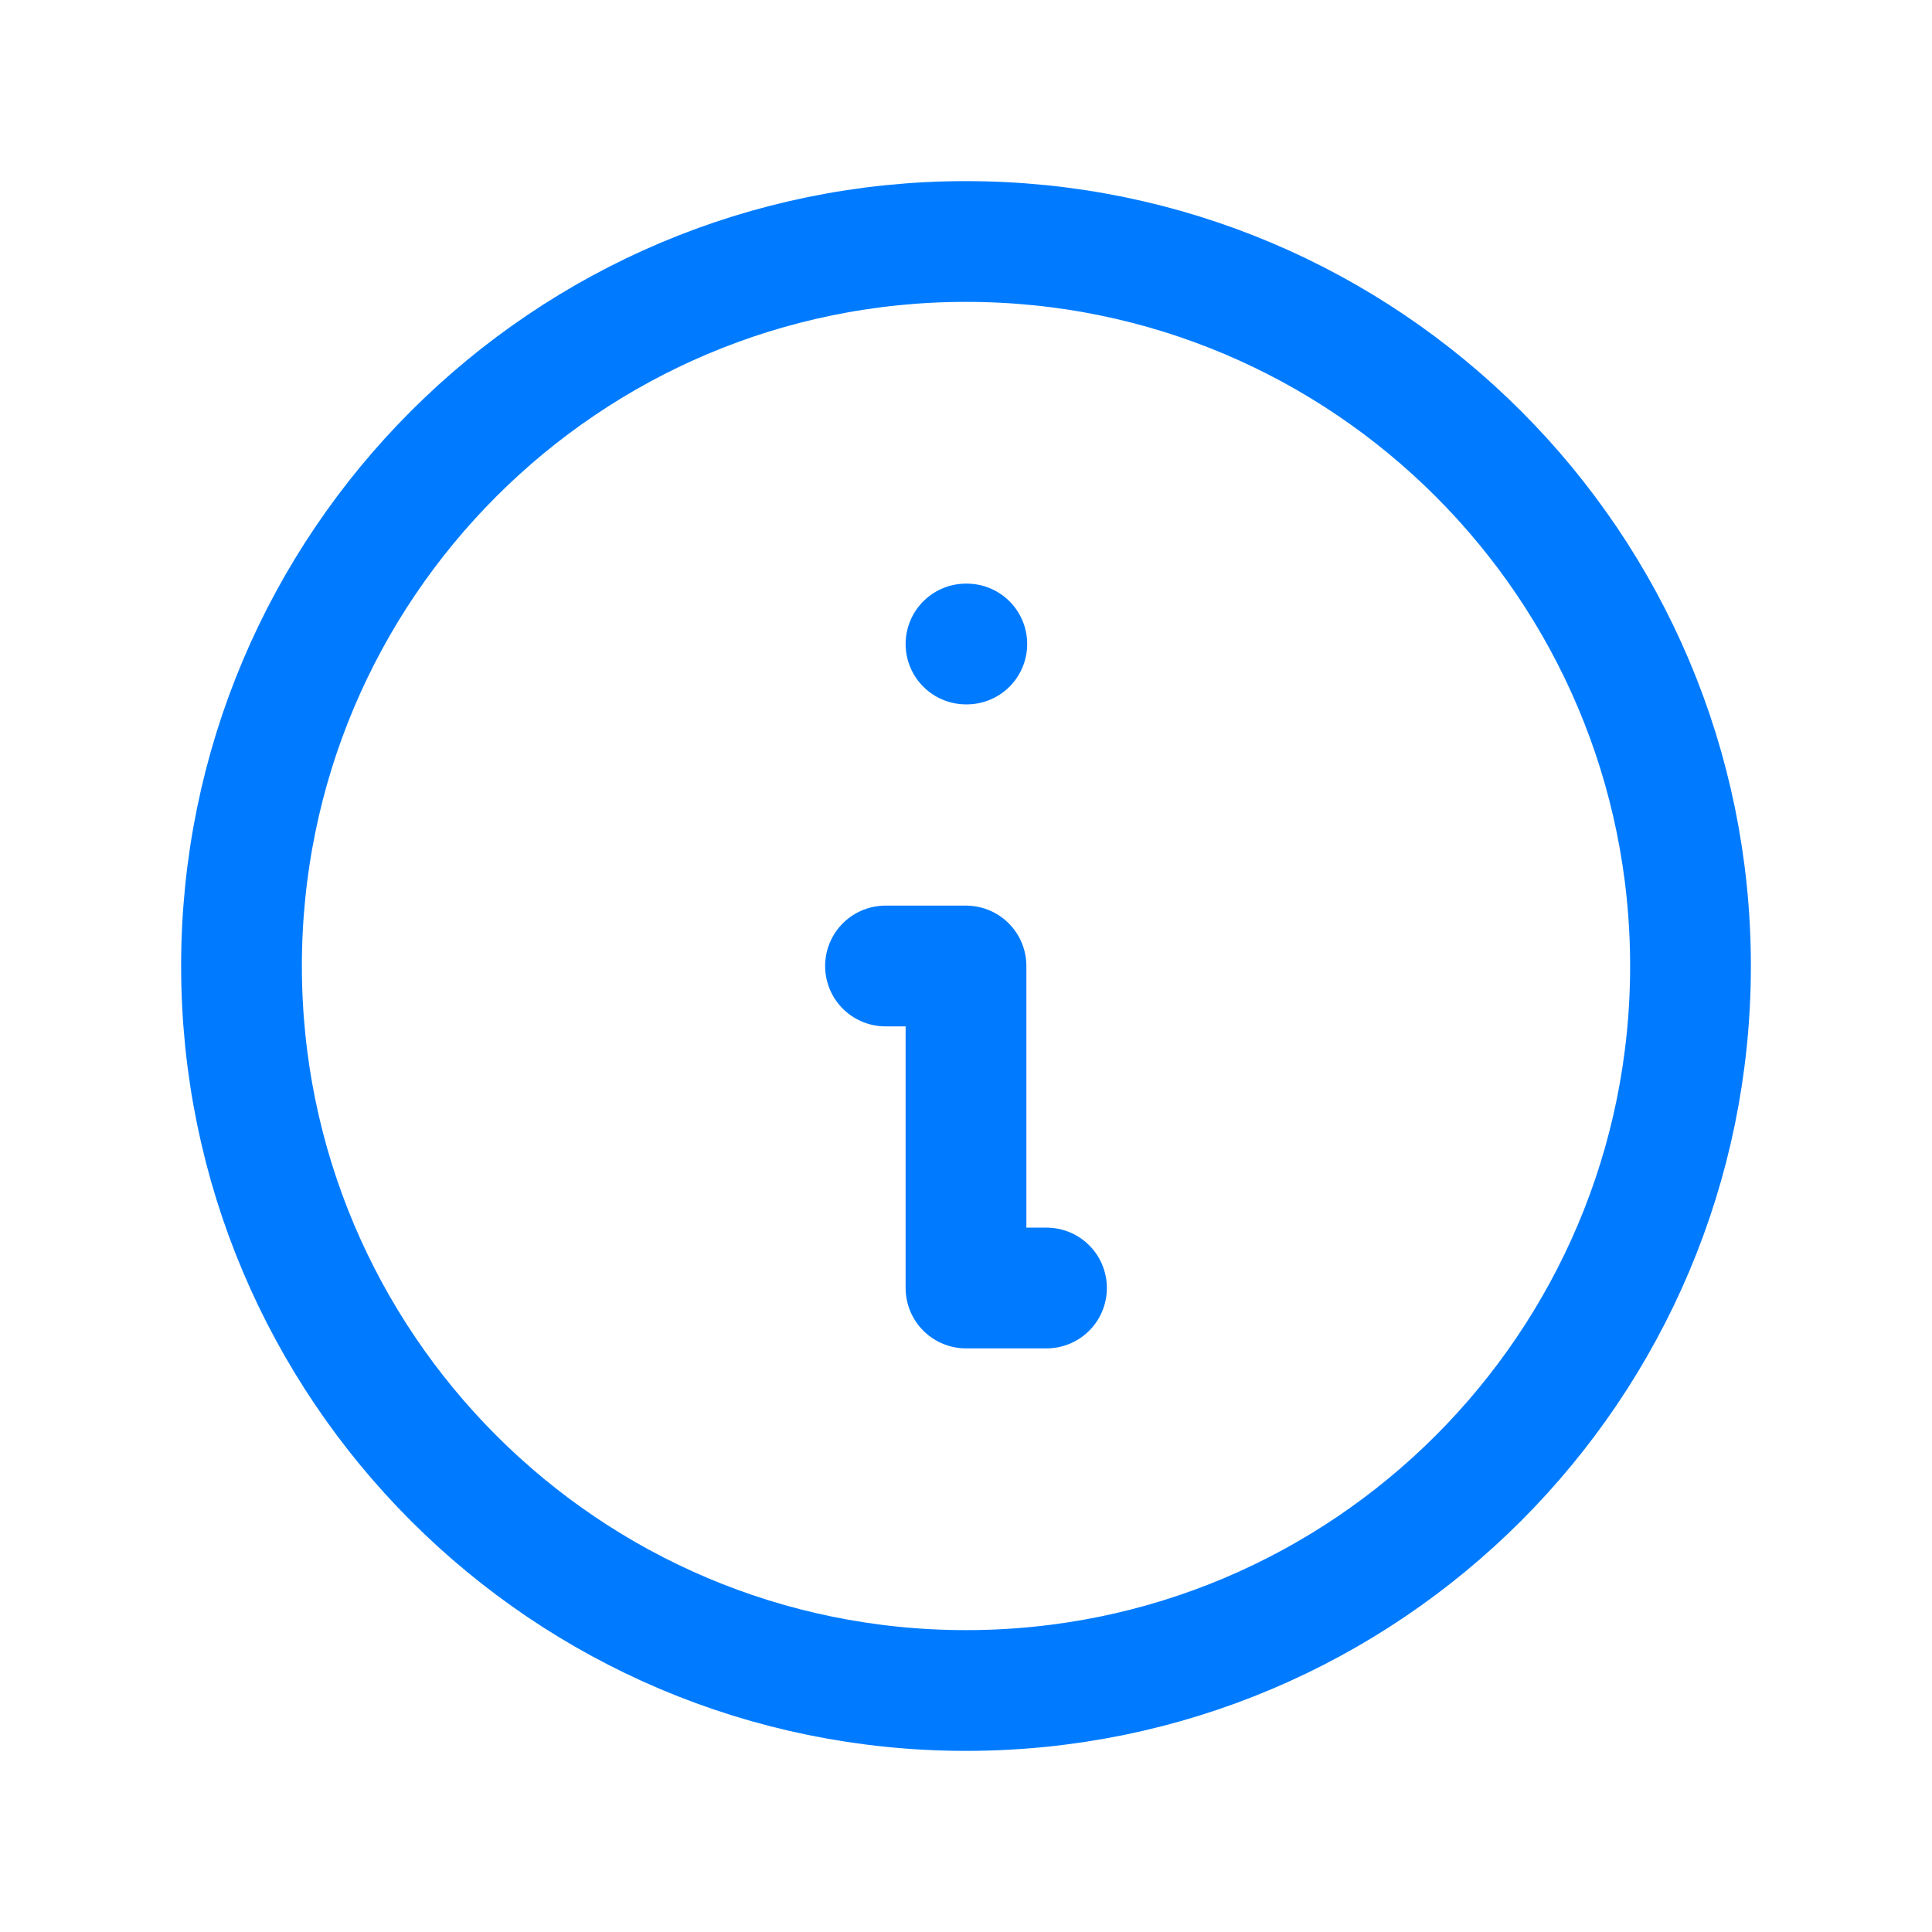
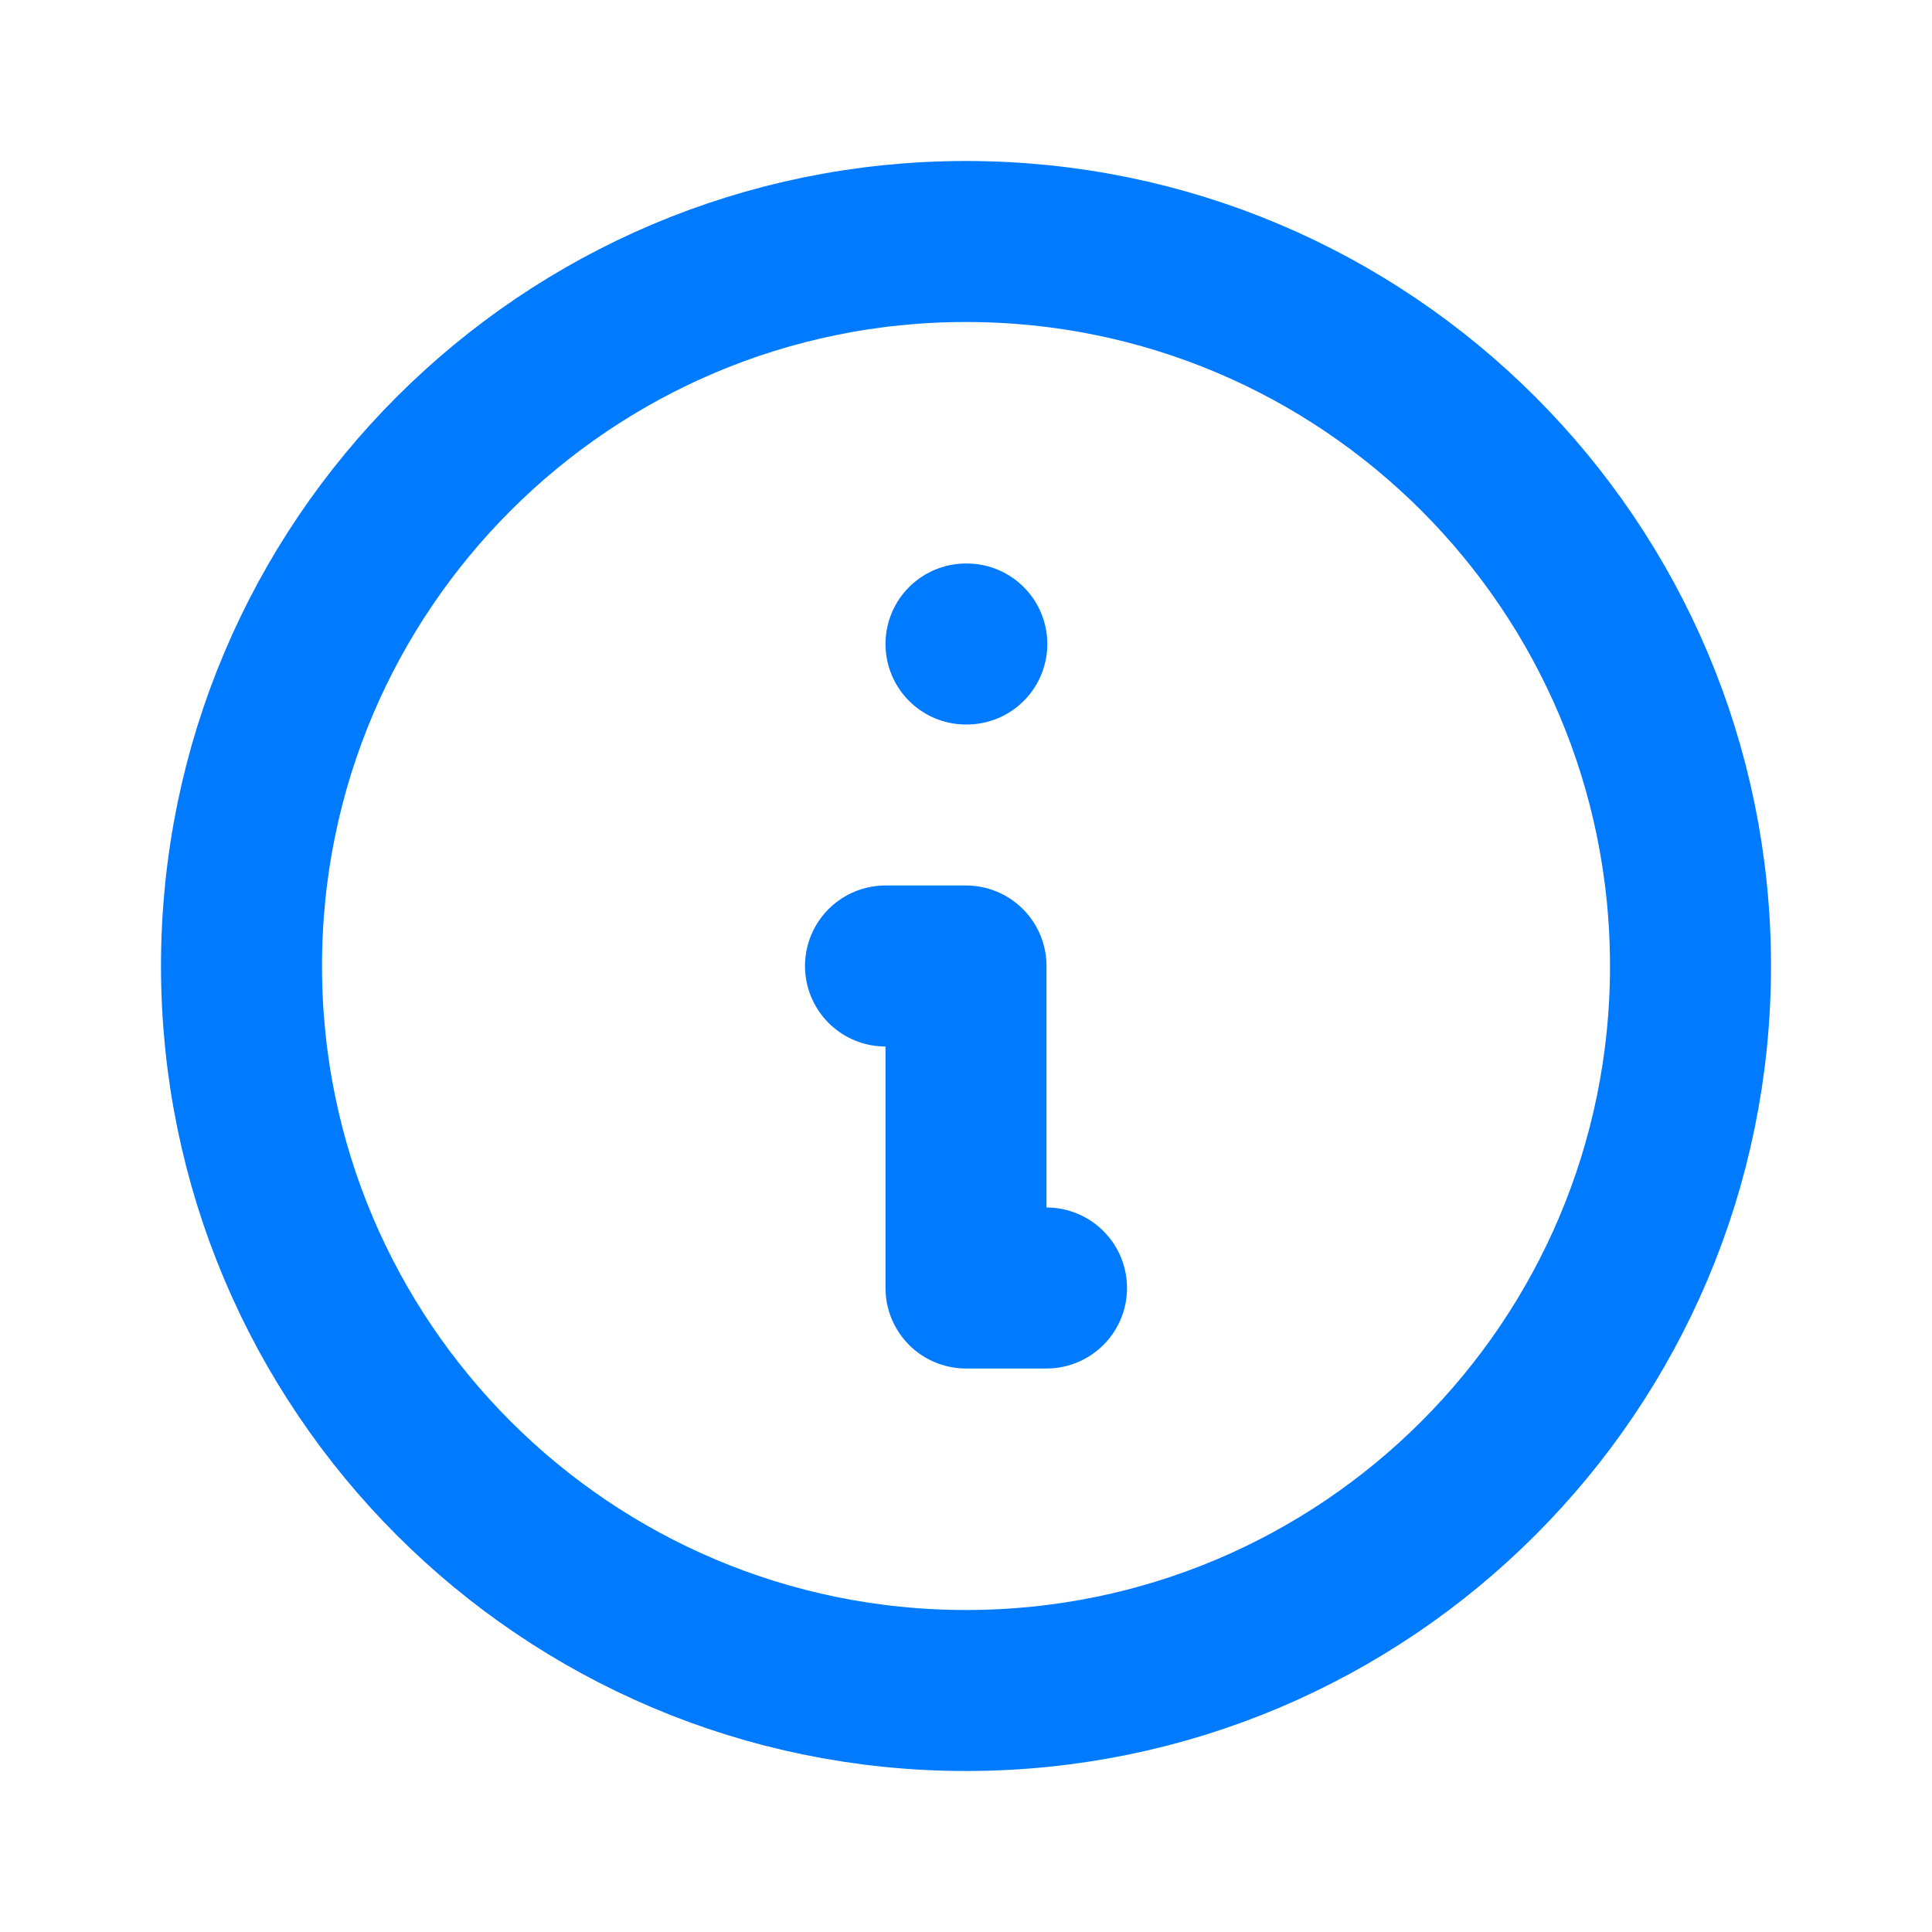
- <svg xmlns="http://www.w3.org/2000/svg" class="icon icon-tabler icon-tabler-info-circle" width="20" height="20" viewBox="0 0 24 24" stroke-width="1.5" stroke="#007bff" fill="none" stroke-linecap="round" stroke-linejoin="round">
+ <svg xmlns="http://www.w3.org/2000/svg" class="icon icon-tabler icon-tabler-info-circle" width="20" height="20" viewBox="0 0 24 24" stroke-width="2" stroke="#007bff" fill="none" stroke-linecap="round" stroke-linejoin="round">
  <path stroke="none" d="M0 0h24v24H0z" fill="none" />
  <circle cx="12" cy="12" r="9" />
  <line x1="12" y1="8" x2="12.01" y2="8" />
  <polyline points="11 12 12 12 12 16 13 16" />
</svg>
